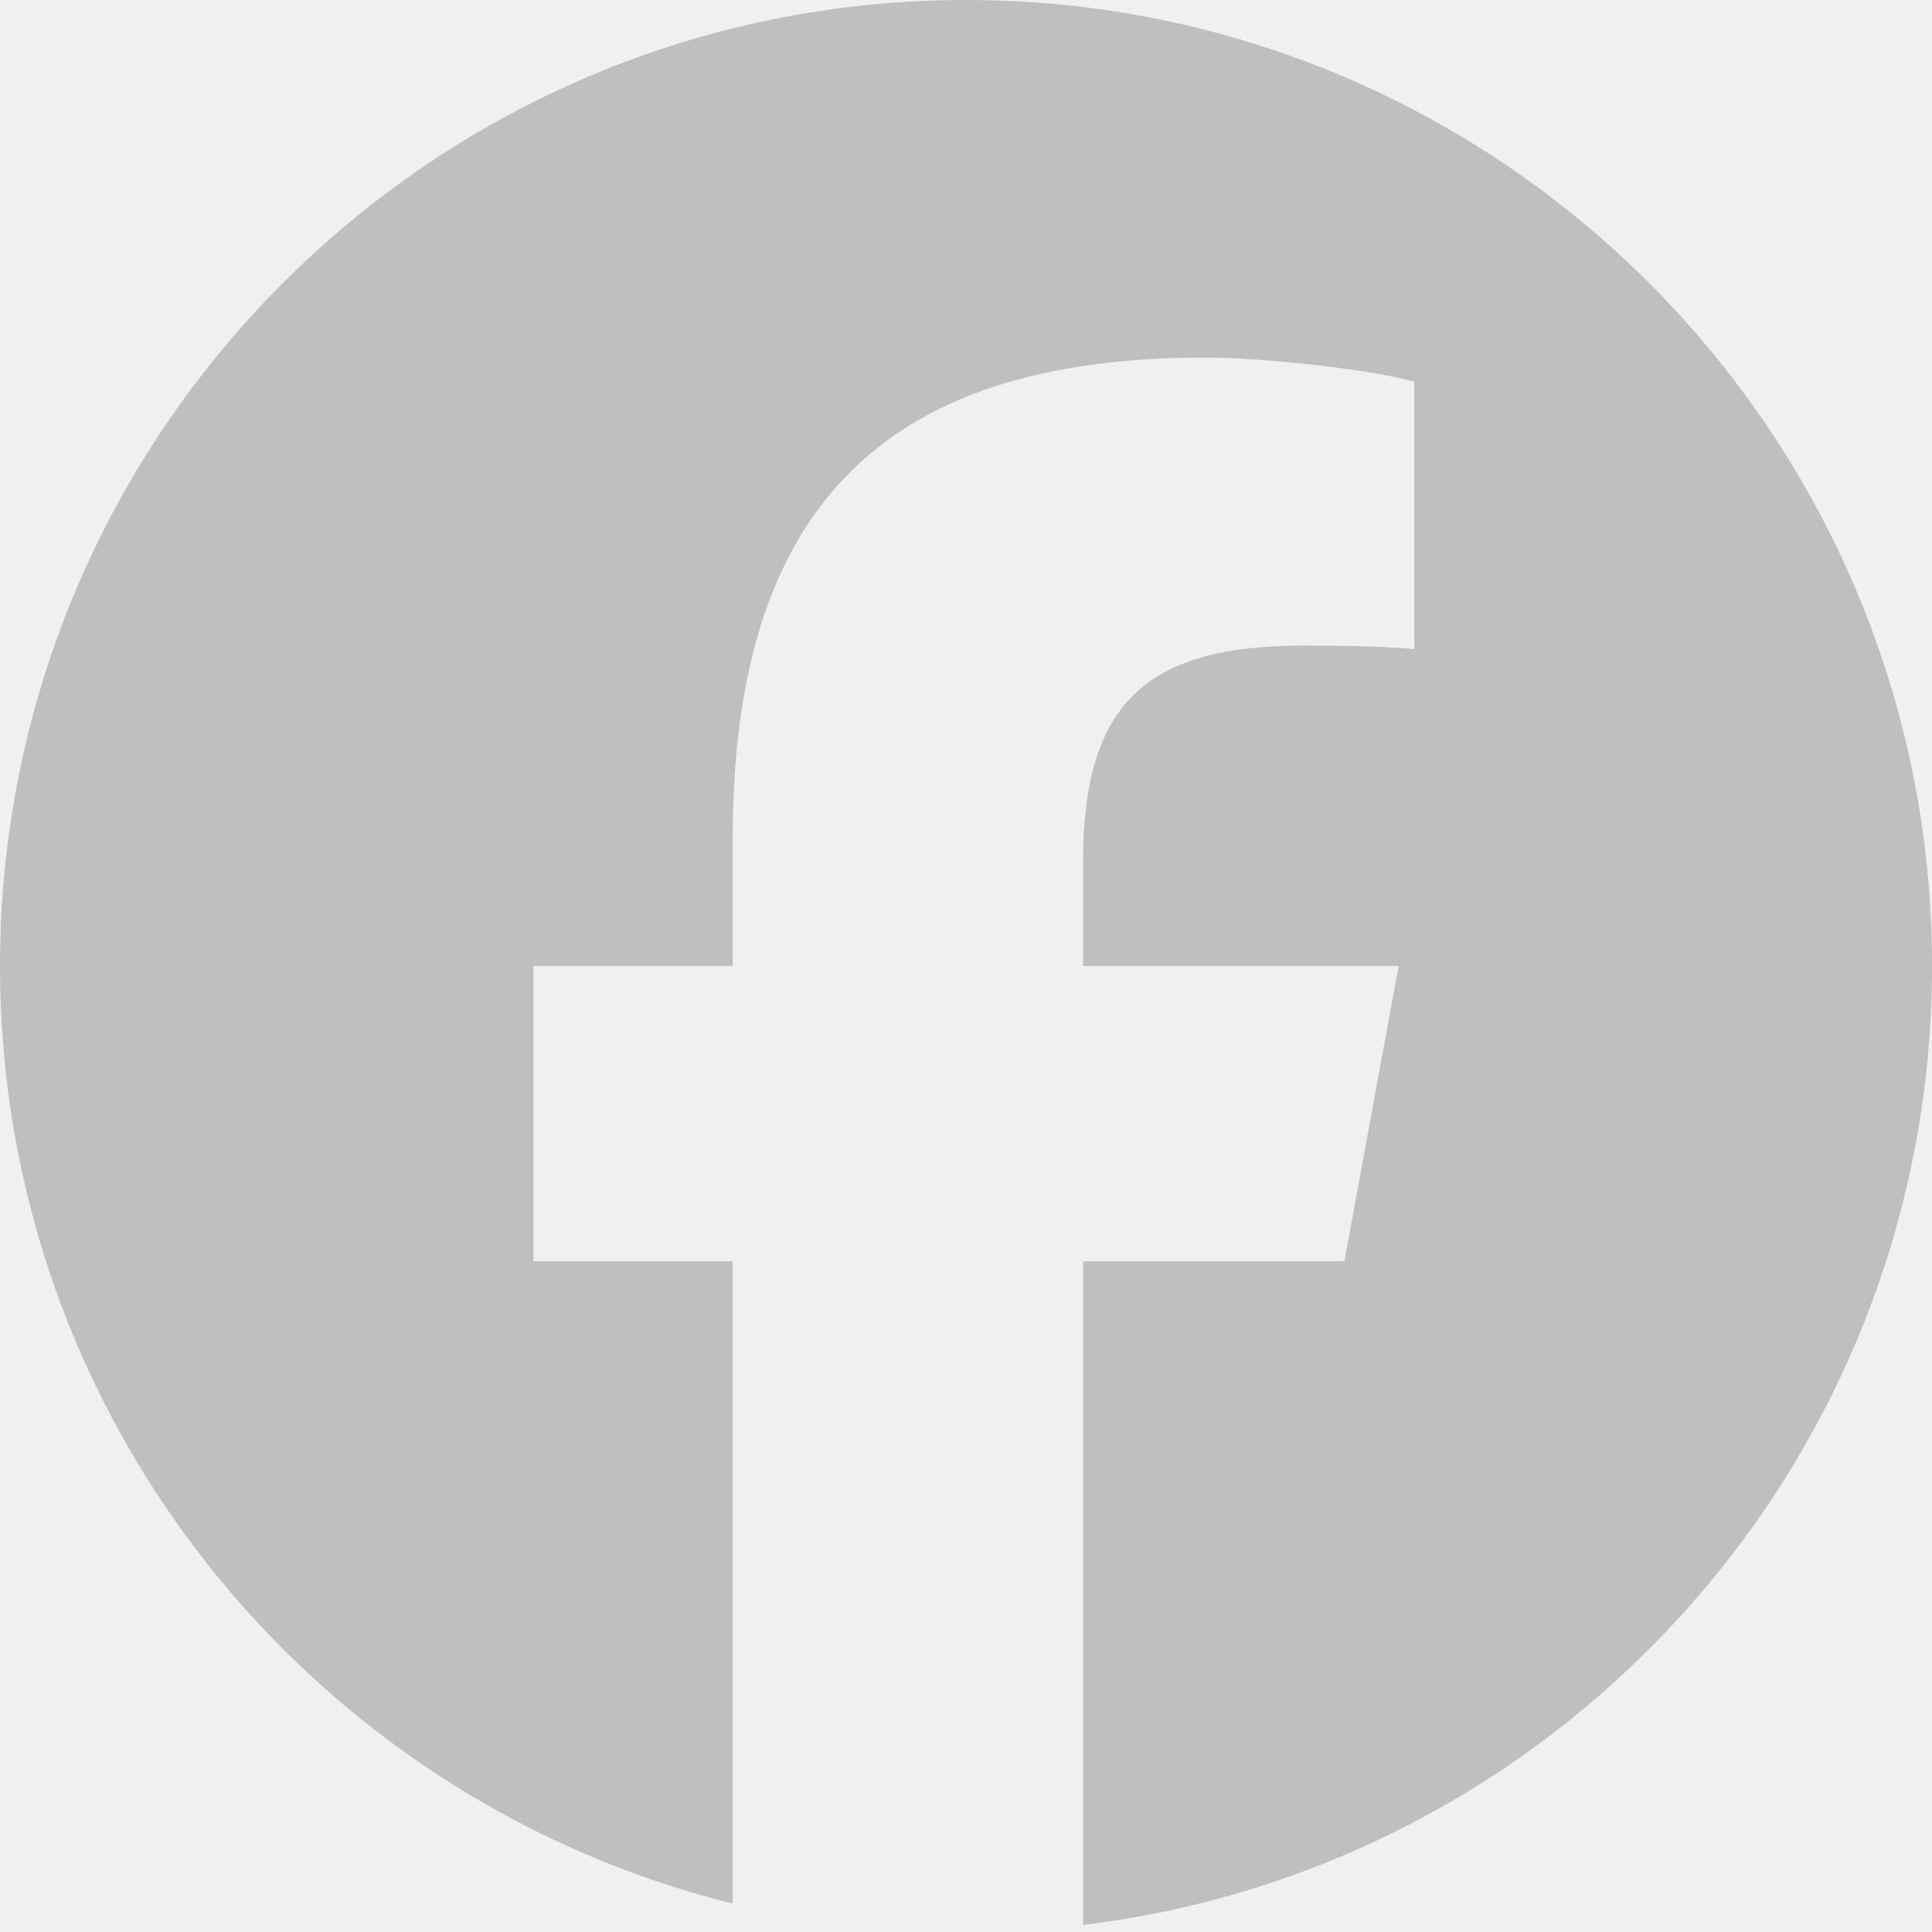
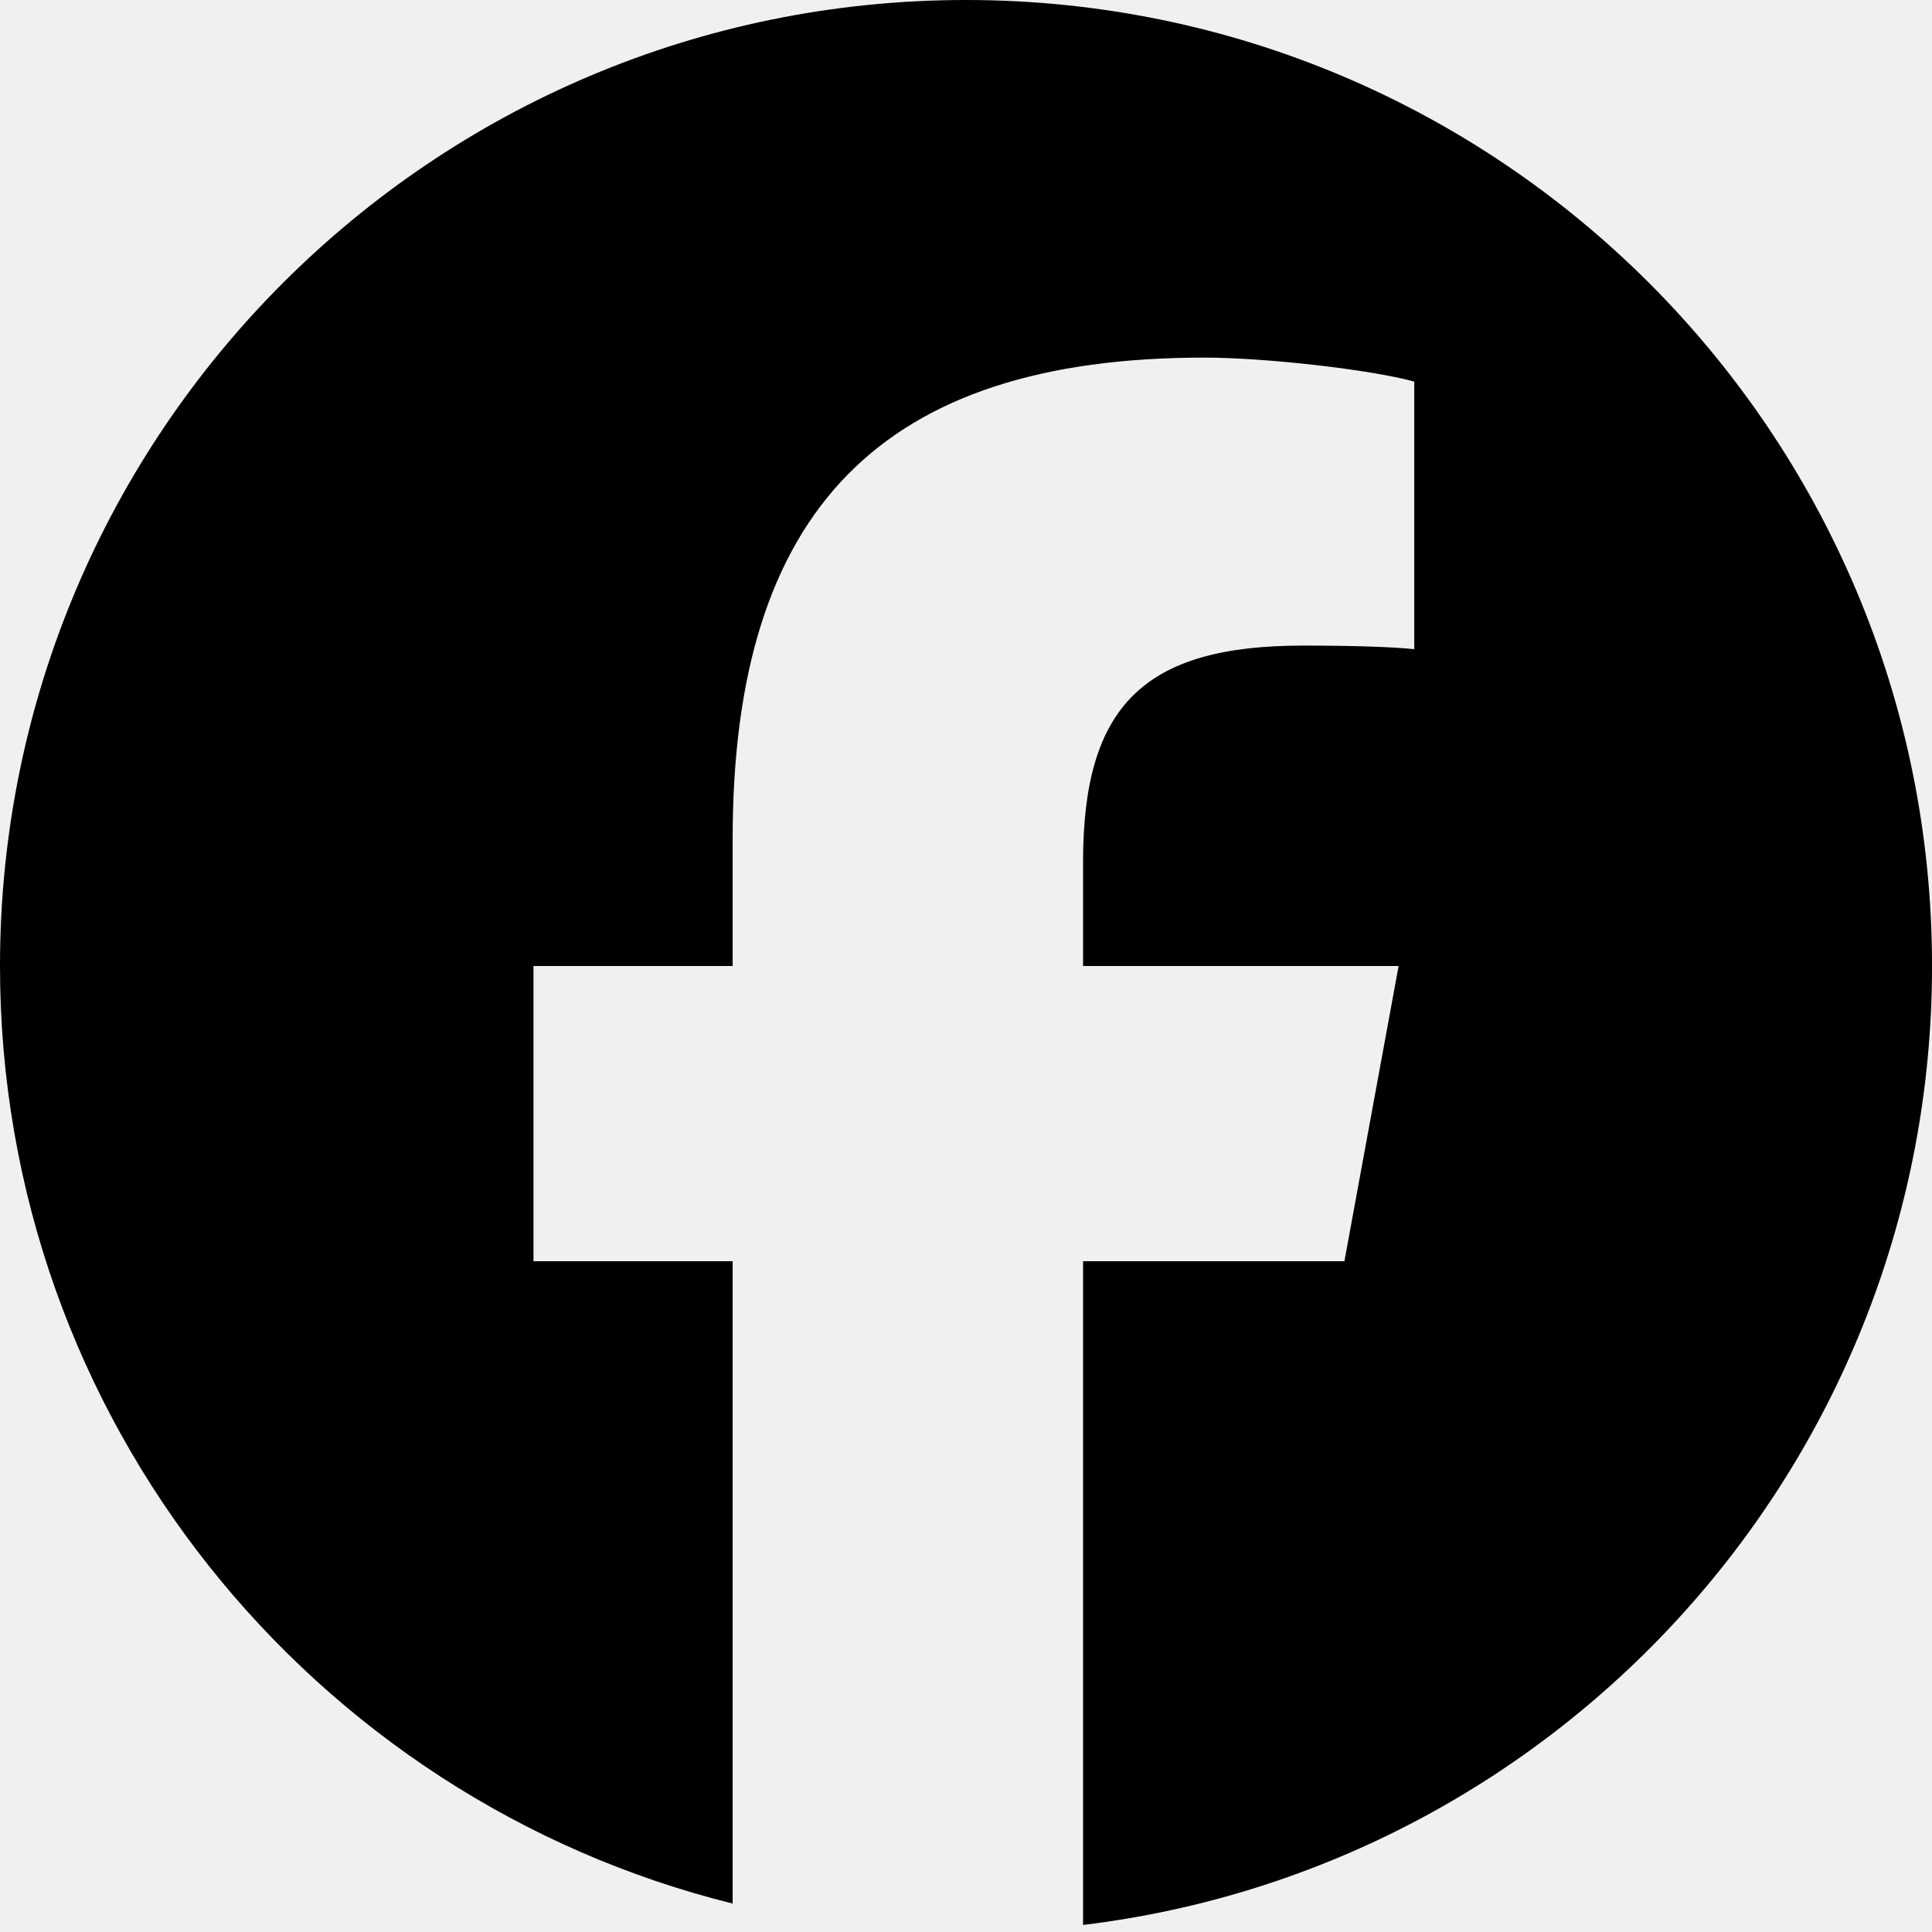
<svg xmlns="http://www.w3.org/2000/svg" width="64" height="64" viewBox="0 0 64 64" fill="none">
  <g clip-path="url(#clip0_150_204)">
-     <path d="M32 0C14.327 0 0 14.327 0 32C0 47.007 10.332 59.599 24.27 63.058V41.779H17.672V32H24.27V27.786C24.27 16.895 29.199 11.846 39.892 11.846C41.92 11.846 45.418 12.245 46.849 12.641V21.505C46.094 21.426 44.782 21.386 43.153 21.386C37.906 21.386 35.878 23.374 35.878 28.541V32H46.331L44.535 41.779H35.878V63.766C51.724 61.852 64.001 48.361 64.001 32C64 14.327 49.673 0 32 0Z" fill="#BFBFBF" />
+     <path d="M32 0C14.327 0 0 14.327 0 32C0 47.007 10.332 59.599 24.27 63.058V41.779H17.672V32H24.27V27.786C24.27 16.895 29.199 11.846 39.892 11.846C41.92 11.846 45.418 12.245 46.849 12.641V21.505C46.094 21.426 44.782 21.386 43.153 21.386C37.906 21.386 35.878 23.374 35.878 28.541V32H46.331L44.535 41.779H35.878V63.766C51.724 61.852 64.001 48.361 64.001 32C64 14.327 49.673 0 32 0Z" fill="currentColor" />
  </g>
  <defs>
    <clipPath id="clip0_150_204">
      <rect width="64" height="64" fill="white" />
    </clipPath>
  </defs>
</svg>
